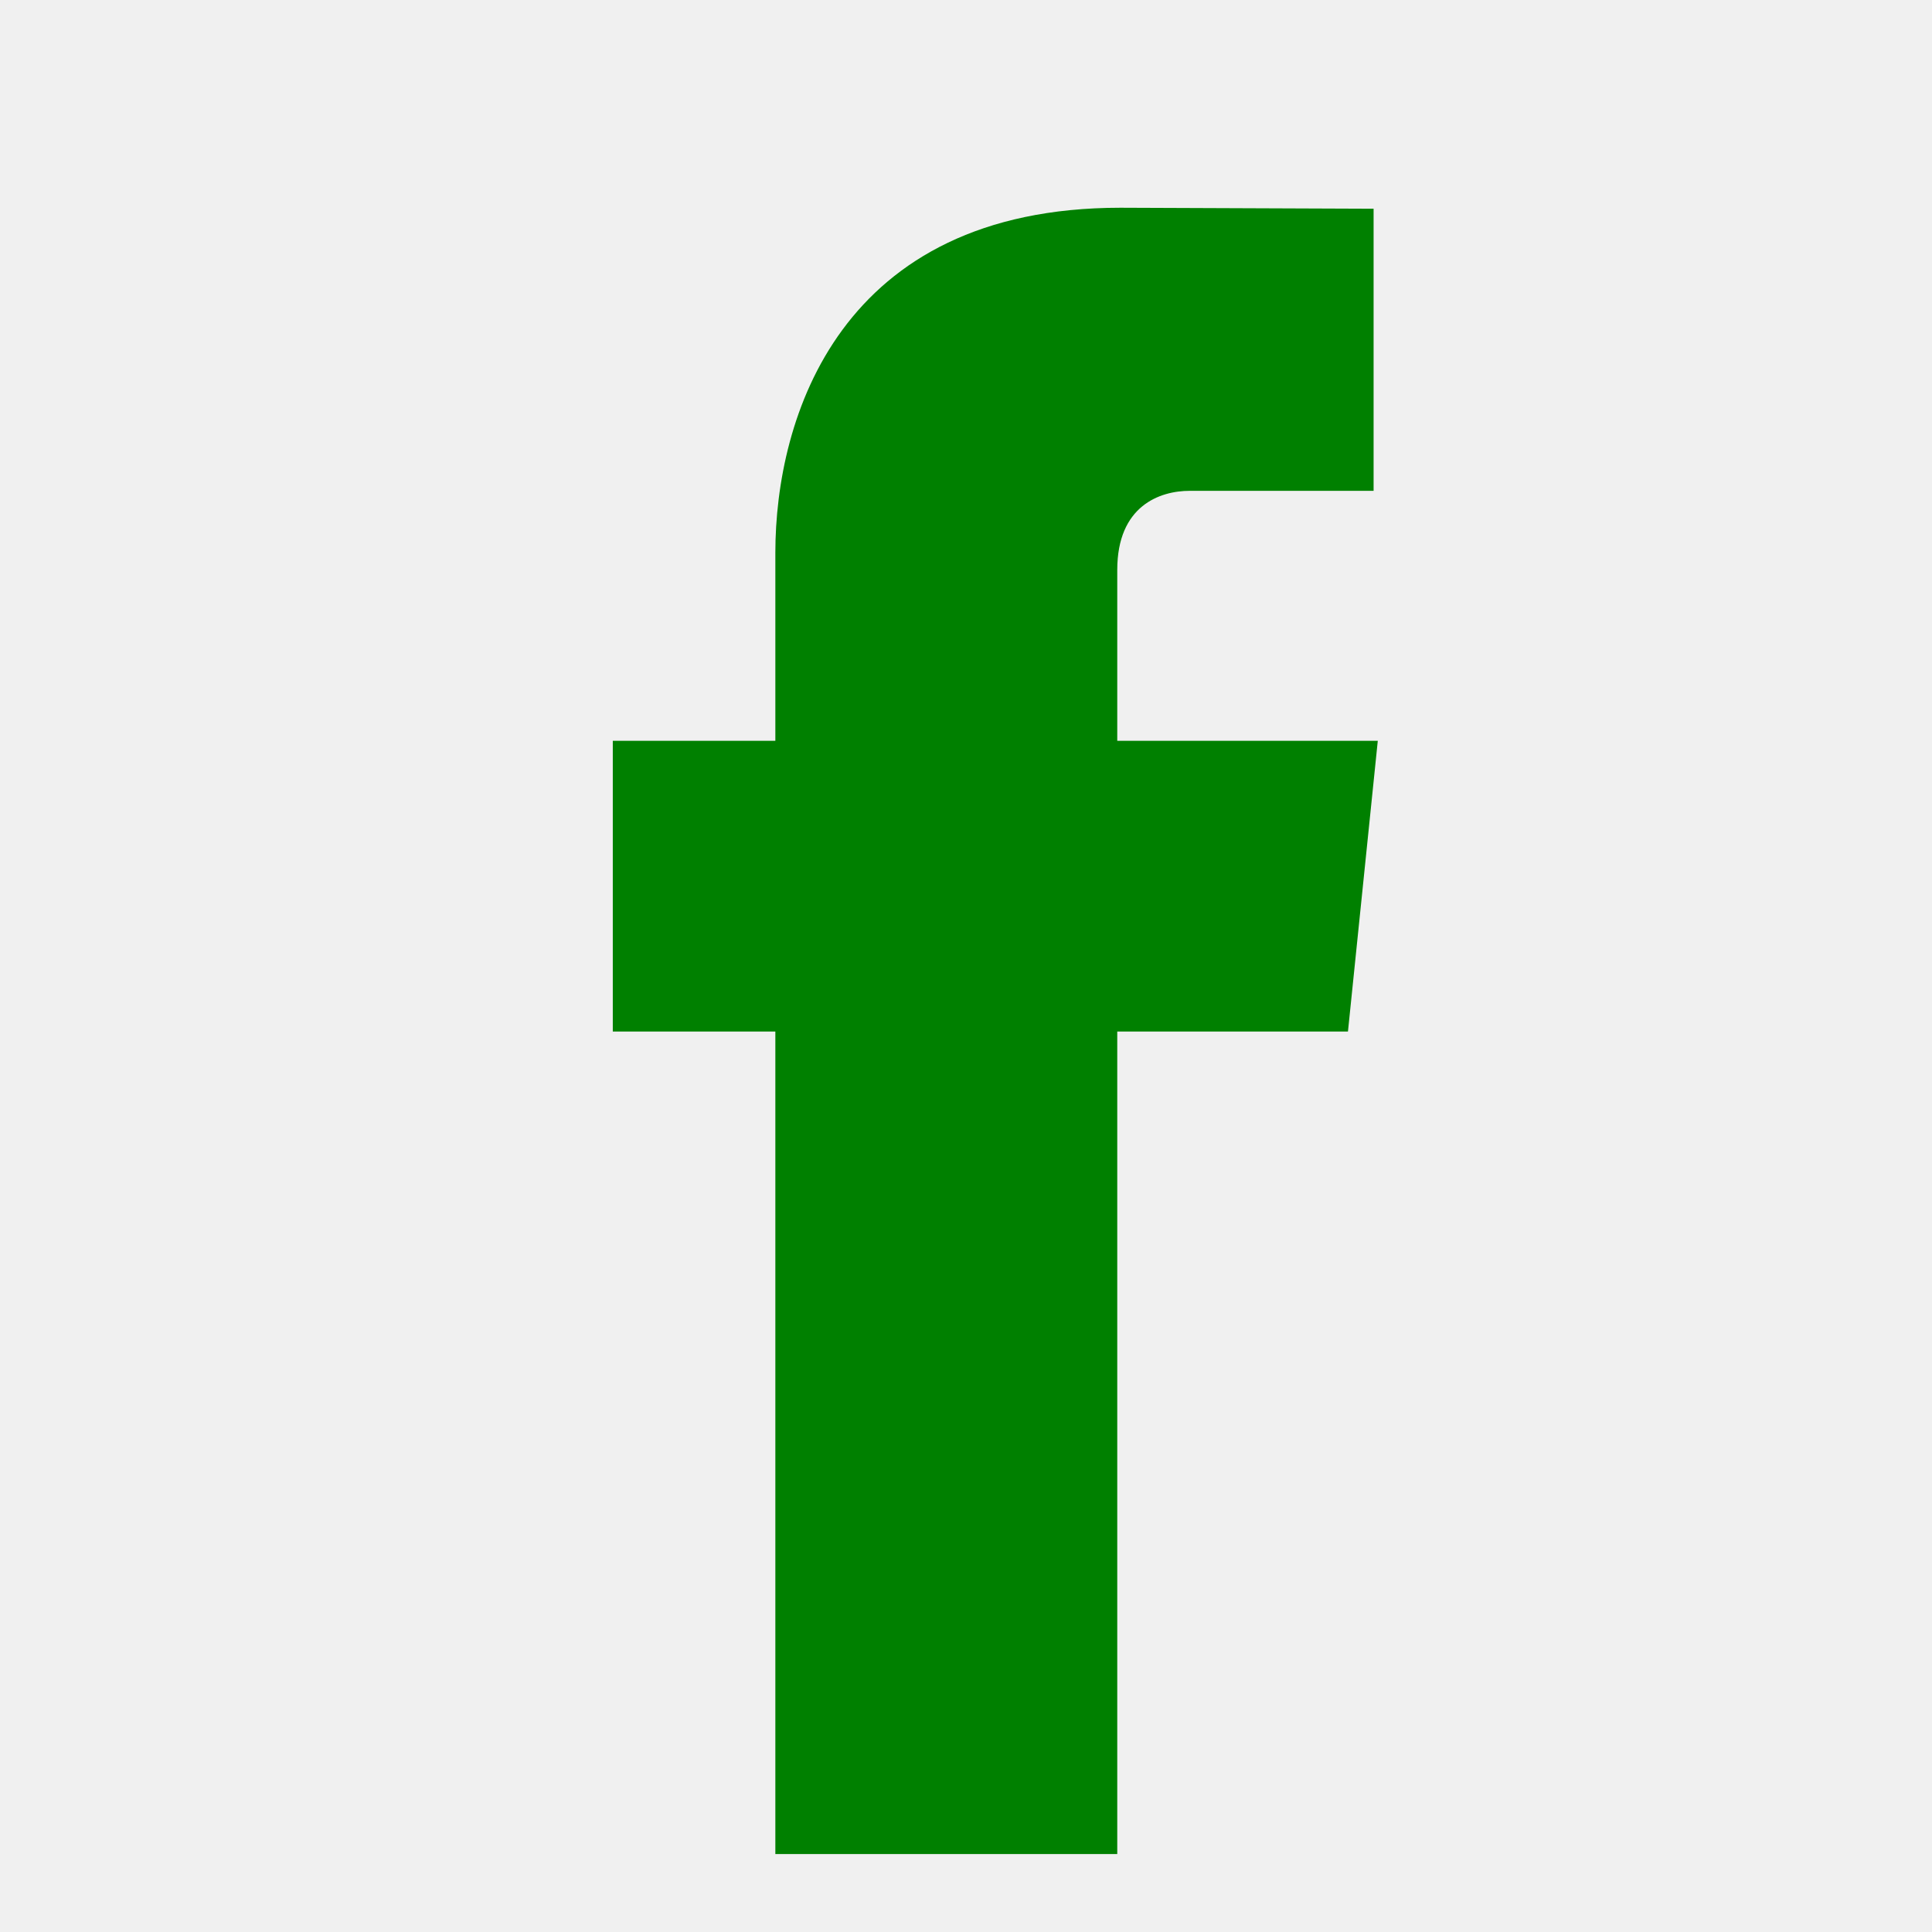
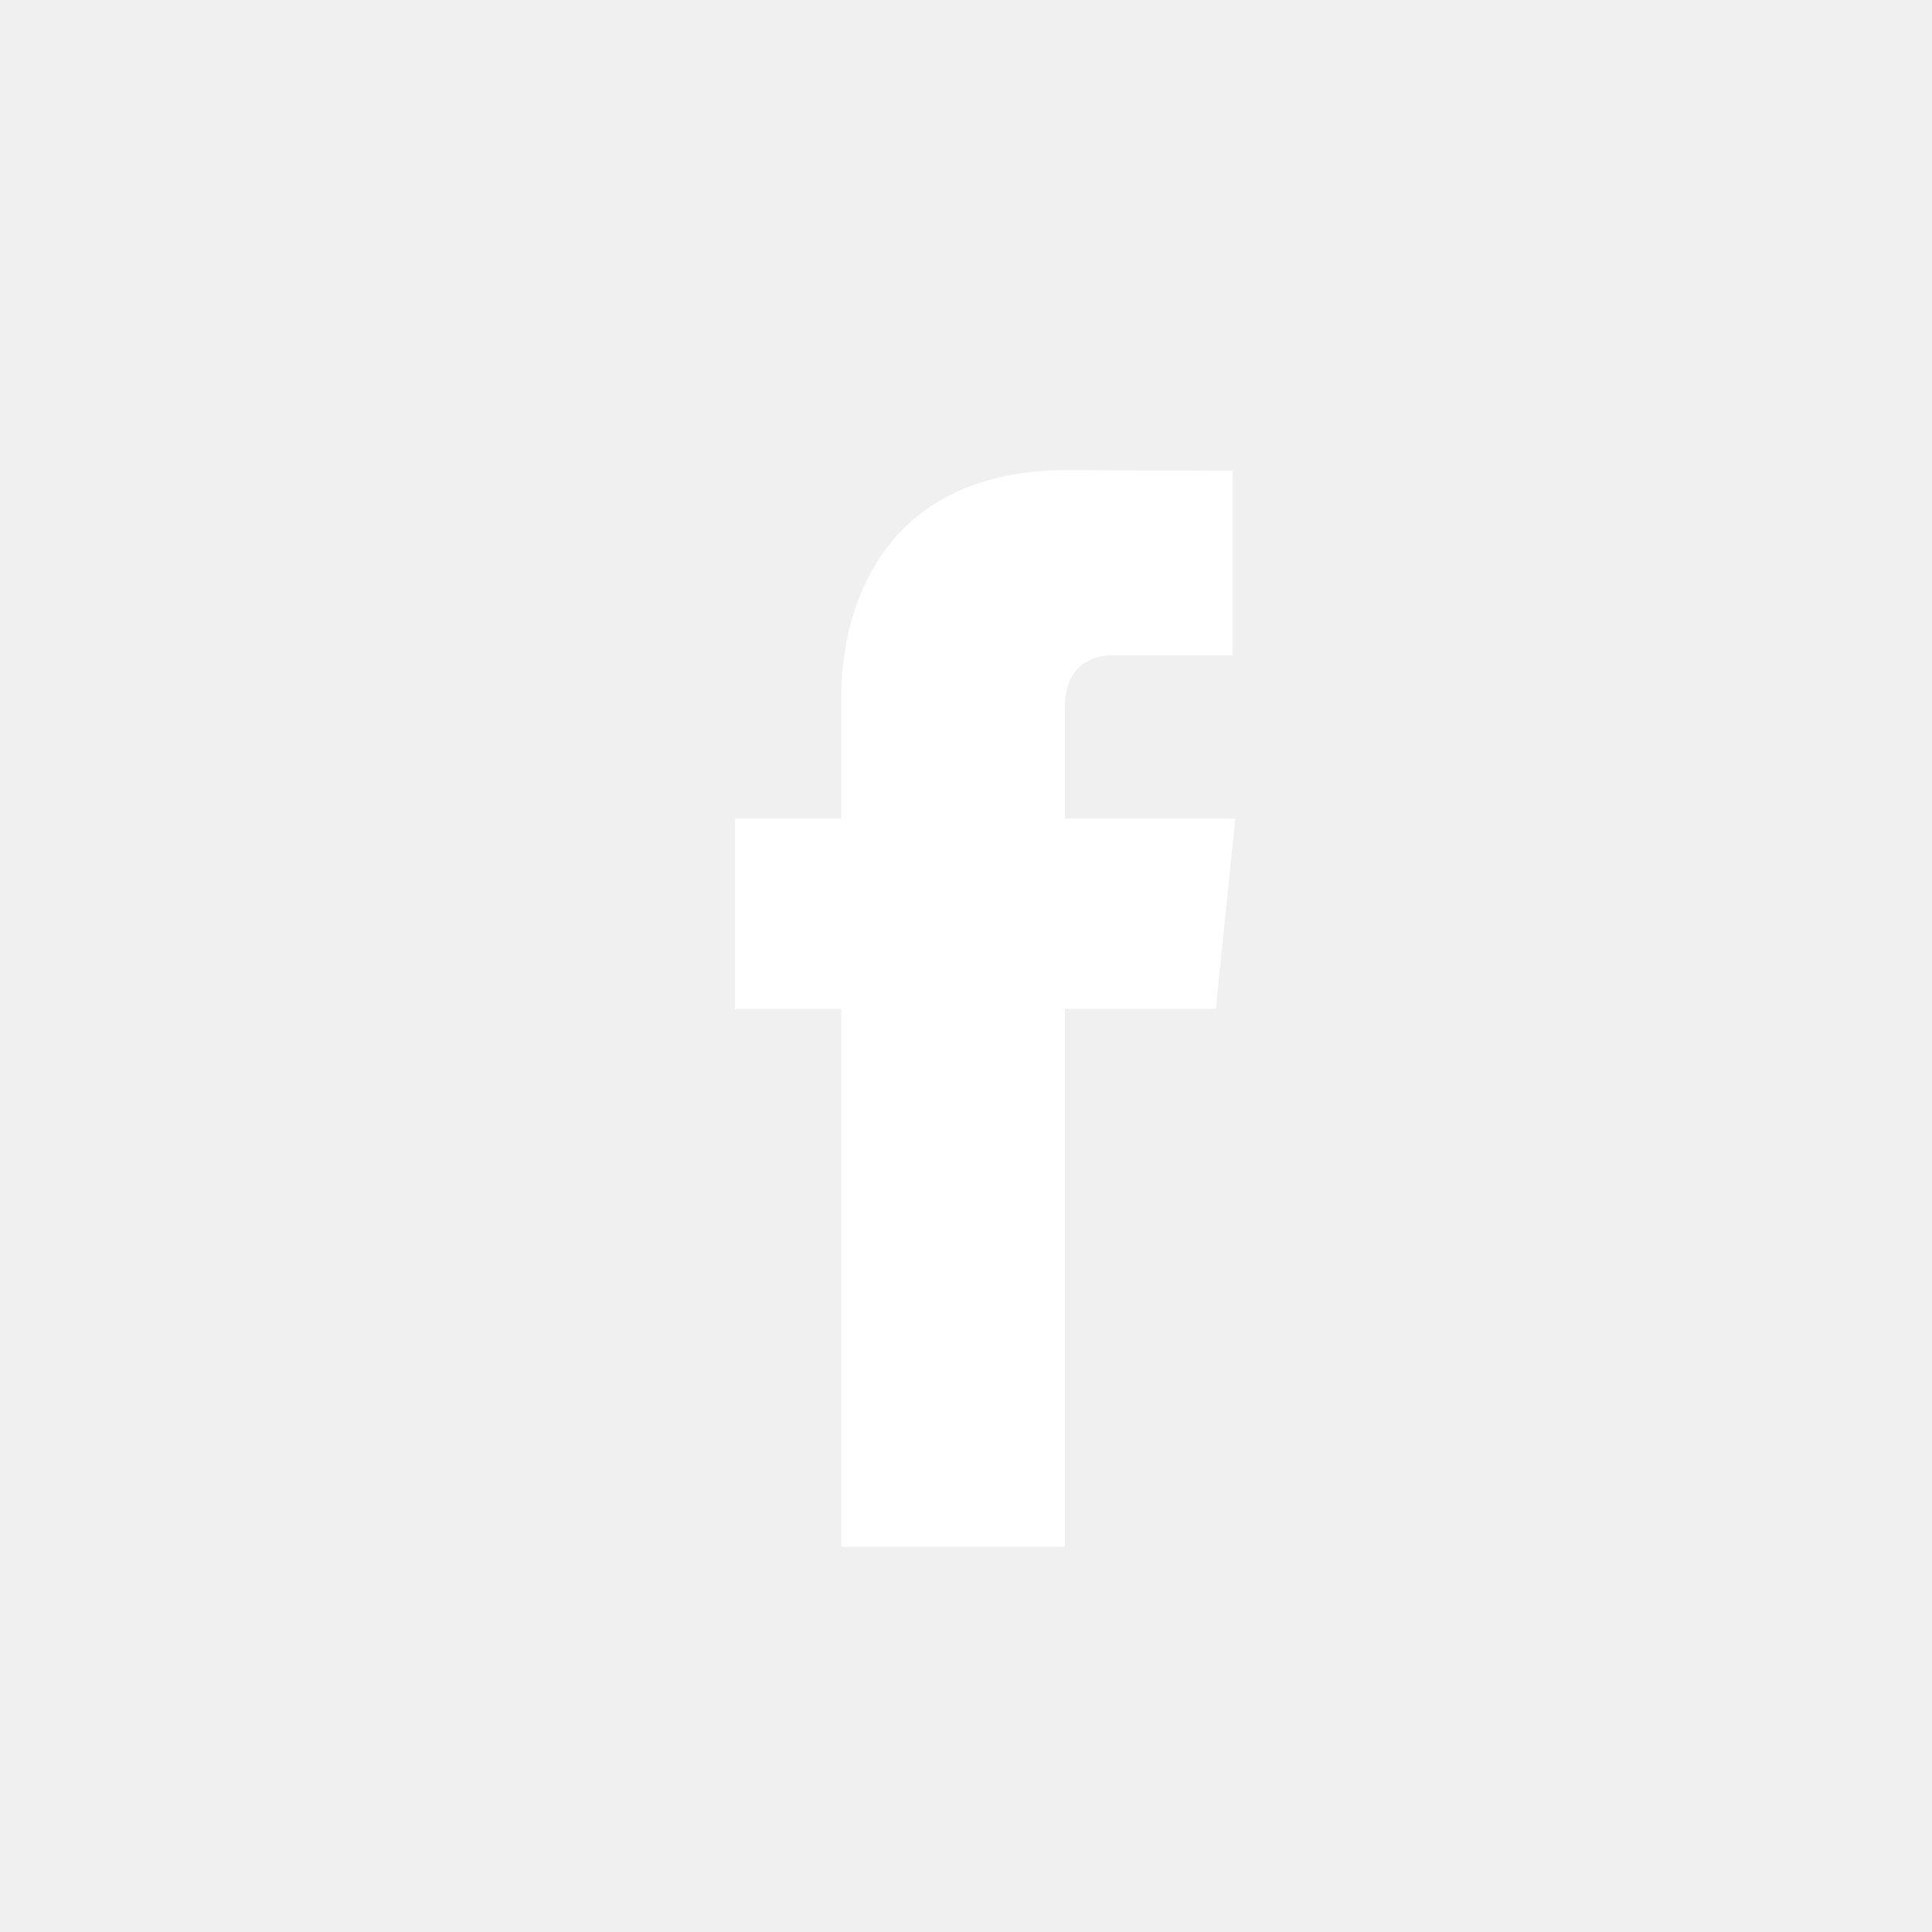
- <svg xmlns="http://www.w3.org/2000/svg" enable-background="new 0 0 56.693 56.693" height="56.693px" id="Layer_1" version="1.1" viewBox="0 0 56.693 56.693" width="56.693px" xml:space="preserve">
-   <path fill="green" d="M40.43,21.739h-7.645v-5.014c0-1.883,1.248-2.322,2.127-2.322c0.877,0,5.395,0,5.395,0V6.125l-7.43-0.029  c-8.248,0-10.125,6.174-10.125,10.125v5.518h-4.77v8.53h4.77c0,10.947,0,24.137,0,24.137h10.033c0,0,0-13.32,0-24.137h6.77  L40.43,21.739z" />
+ <svg xmlns="http://www.w3.org/2000/svg" enable-background="new 0 0 56.693 56.693" height="56.693px" id="Layer_1" version="1.1" viewBox="-15 -15 86.693 86.693" width="56.693px" xml:space="preserve">
+   <path fill="white" d="M40.43,21.739h-7.645v-5.014c0-1.883,1.248-2.322,2.127-2.322c0.877,0,5.395,0,5.395,0V6.125l-7.43-0.029  c-8.248,0-10.125,6.174-10.125,10.125v5.518h-4.77v8.53h4.77c0,10.947,0,24.137,0,24.137h10.033c0,0,0-13.32,0-24.137h6.77  L40.43,21.739z" />
</svg>
